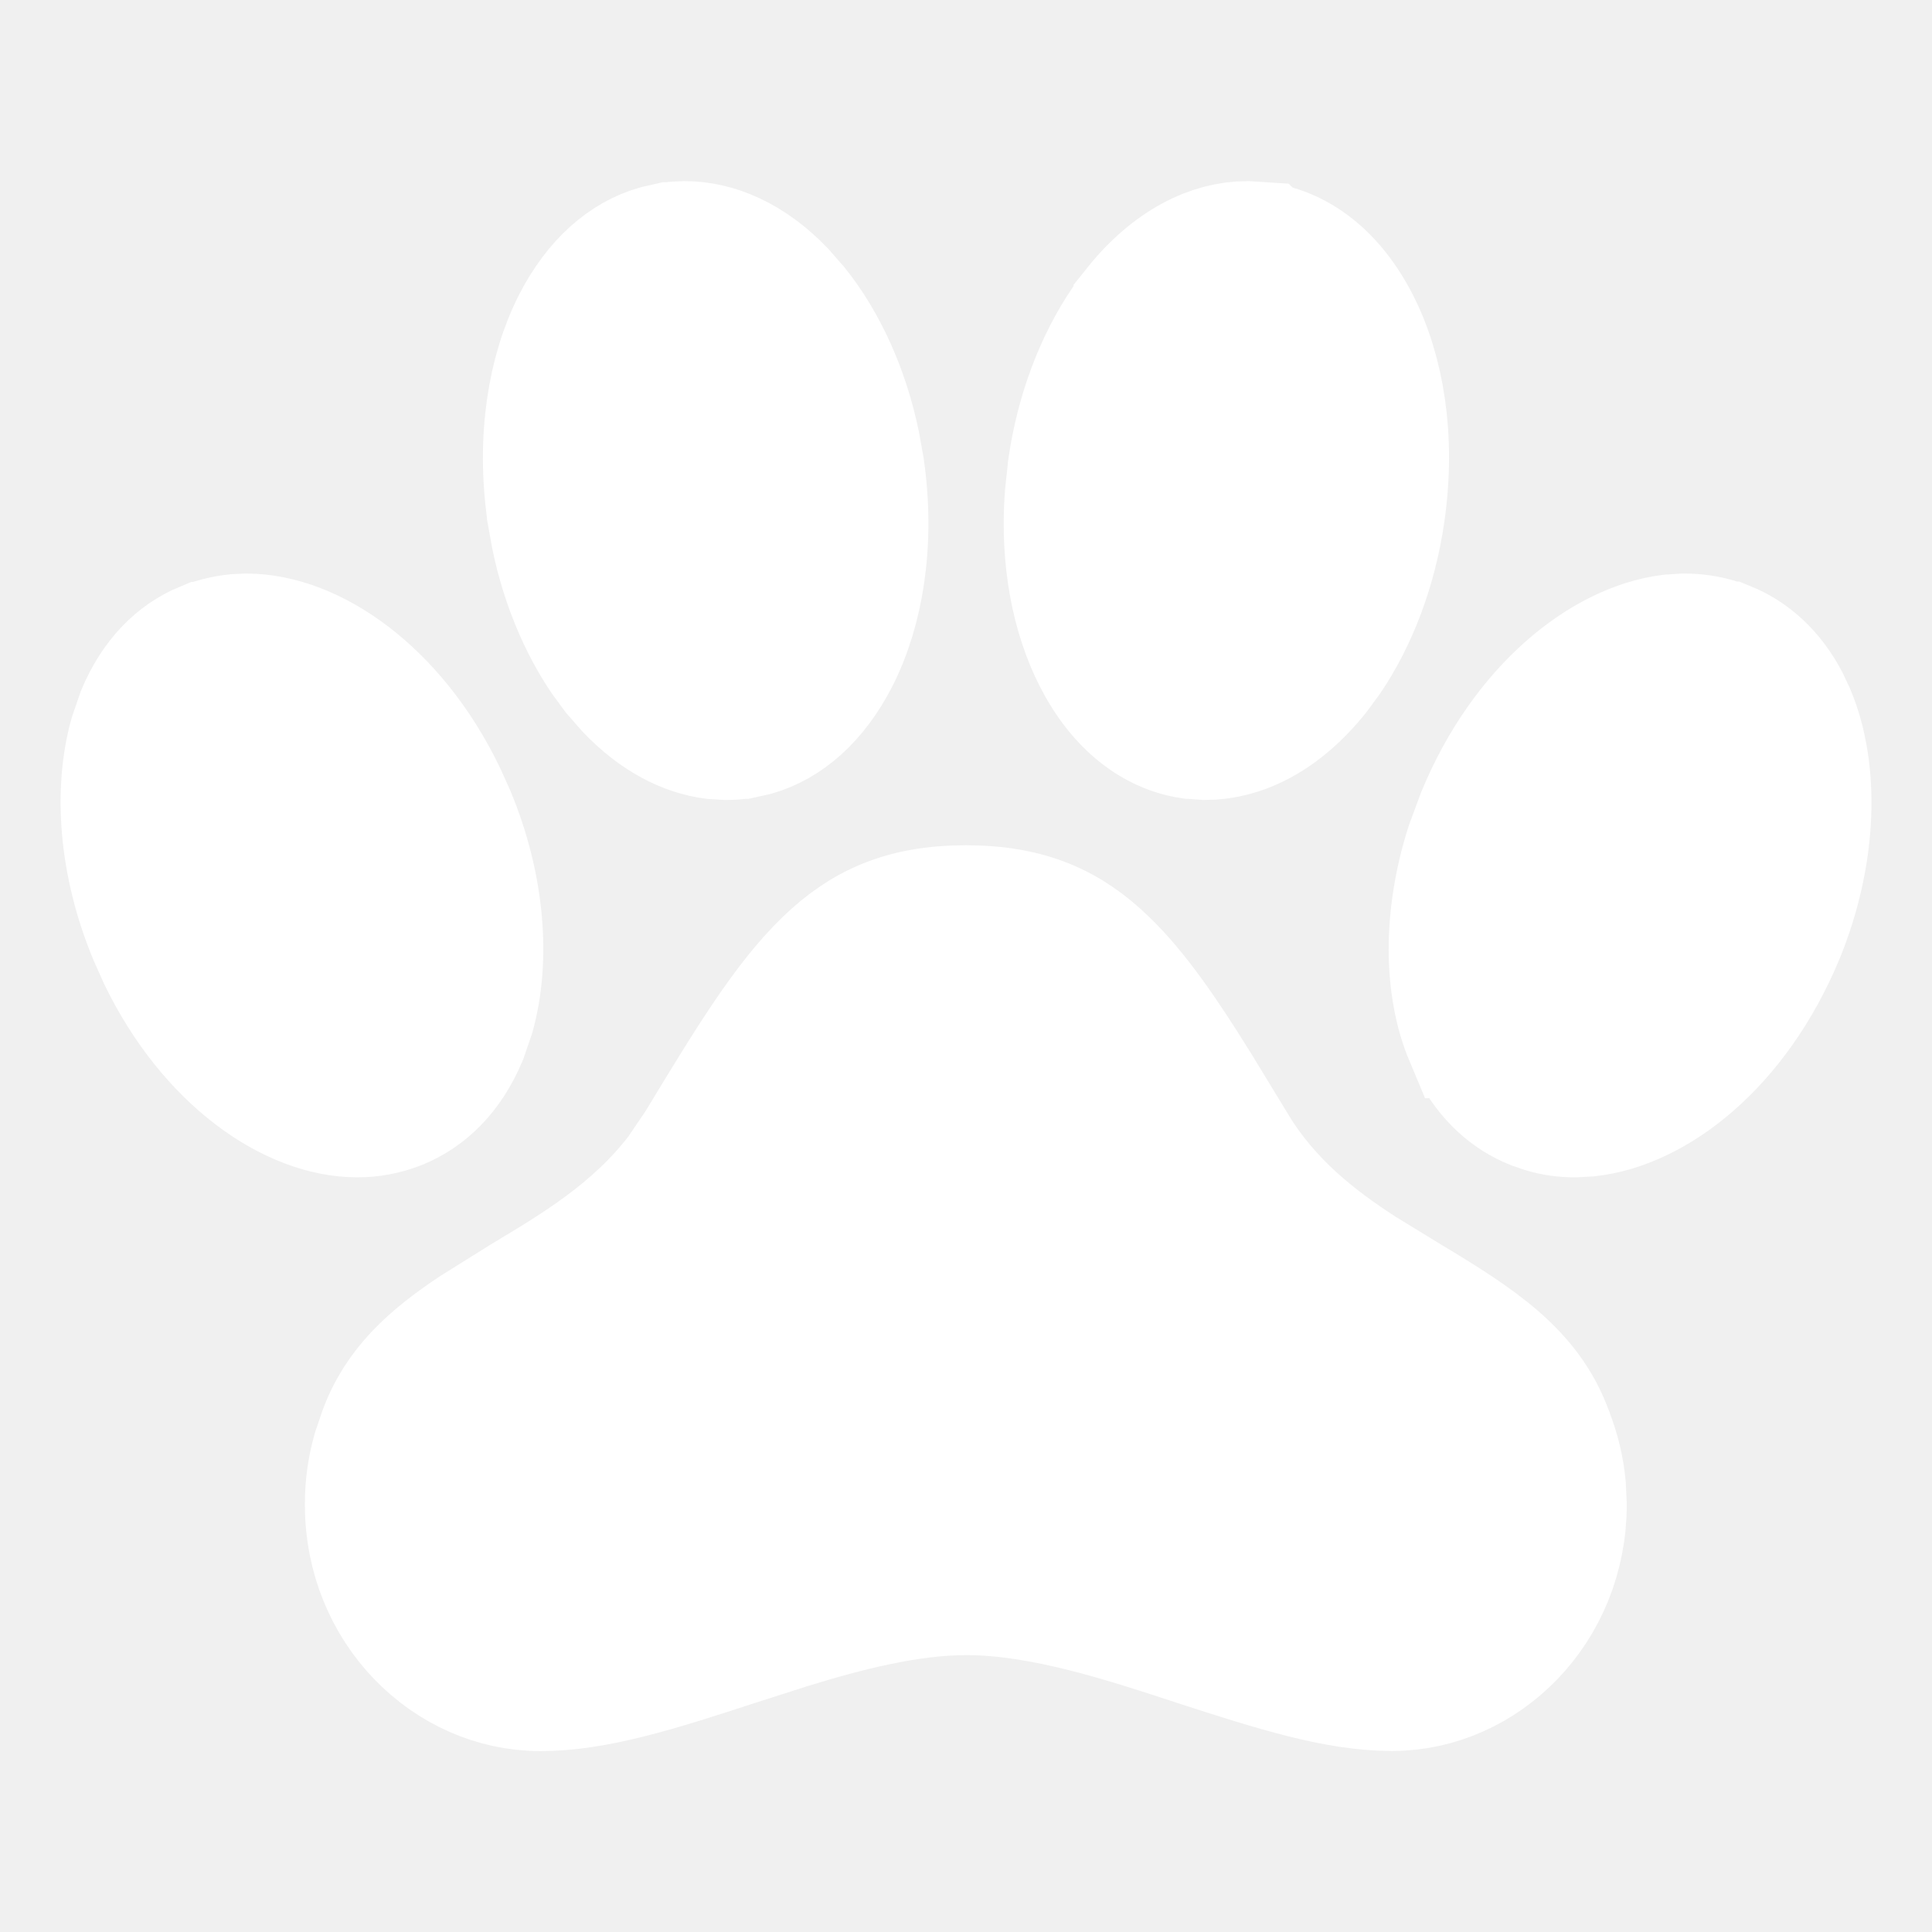
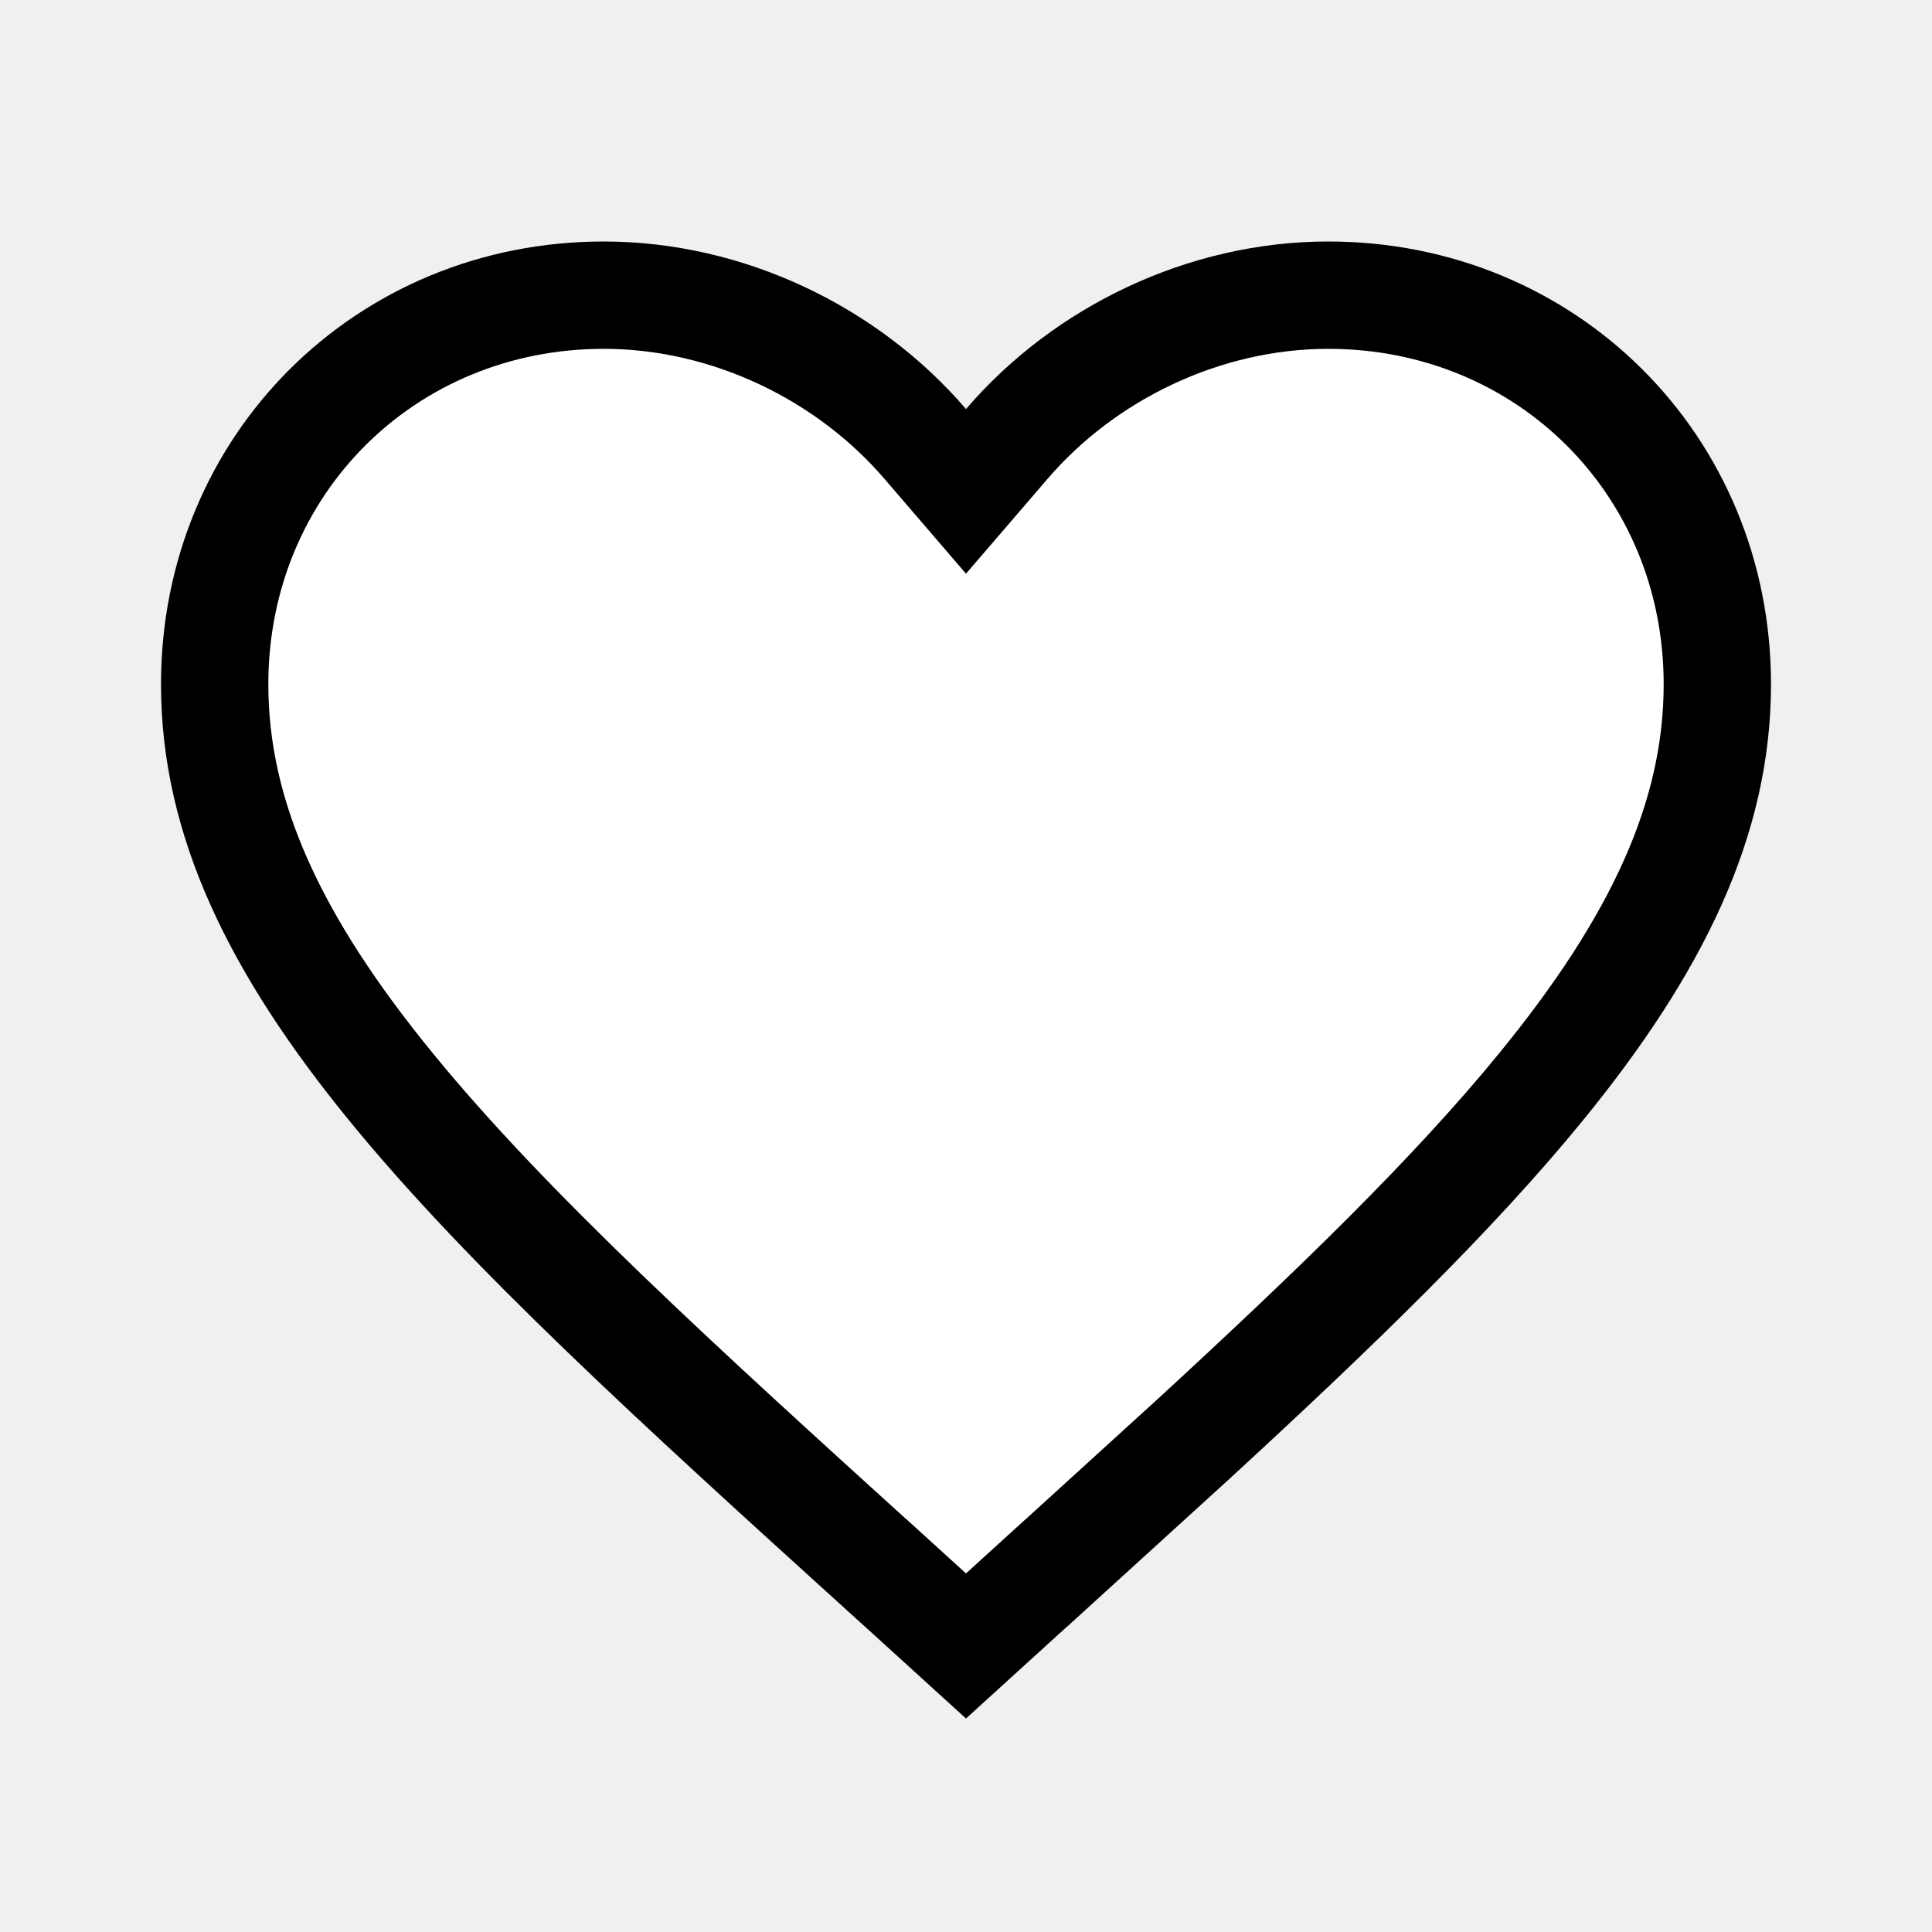
- <svg xmlns="http://www.w3.org/2000/svg" width="16" height="16" viewBox="0 0 16 16" fill="none">
-   <g id="ion:paw">
-     <path id="Vector" d="M13.955 5.25C14.045 5.25 14.134 5.263 14.22 5.288L14.304 5.316H14.306C14.509 5.398 14.686 5.555 14.813 5.796L14.864 5.905C15.062 6.378 15.051 7.072 14.769 7.758C14.388 8.668 13.718 9.183 13.155 9.244L13.044 9.25H13.043C12.954 9.251 12.865 9.238 12.78 9.213L12.696 9.184L12.693 9.183C12.488 9.101 12.312 8.945 12.186 8.705L12.135 8.595H12.134C11.961 8.183 11.949 7.6 12.14 7L12.235 6.743C12.607 5.845 13.273 5.326 13.832 5.257L13.943 5.25H13.955ZM2.042 5.25H2.043C2.588 5.251 3.27 5.709 3.686 6.566L3.766 6.743C4.016 7.344 4.056 7.95 3.929 8.41L3.865 8.596C3.737 8.9 3.54 9.09 3.307 9.184L3.305 9.185C3.194 9.228 3.076 9.251 2.957 9.25C2.412 9.25 1.729 8.791 1.314 7.934L1.235 7.757C0.985 7.157 0.945 6.55 1.072 6.091L1.136 5.904C1.262 5.603 1.456 5.413 1.684 5.319H1.688L1.695 5.316C1.778 5.283 1.865 5.263 1.953 5.254L2.042 5.25ZM5.671 2C5.932 2 6.225 2.12 6.495 2.403L6.609 2.534L6.61 2.535C6.845 2.829 7.028 3.228 7.12 3.675L7.155 3.87C7.245 4.497 7.148 5.057 6.944 5.458C6.765 5.807 6.521 6.015 6.256 6.091L6.142 6.116H6.141C6.1 6.122 6.057 6.125 6.016 6.125L5.903 6.118C5.672 6.087 5.425 5.964 5.193 5.721L5.078 5.59L4.981 5.458C4.793 5.18 4.647 4.832 4.568 4.45L4.533 4.256V4.255C4.443 3.628 4.54 3.069 4.744 2.668C4.923 2.319 5.167 2.111 5.432 2.035L5.546 2.009H5.547C5.588 2.003 5.63 2.001 5.671 2ZM10.452 2.008L10.453 2.009C10.761 2.055 11.051 2.269 11.255 2.668C11.46 3.069 11.557 3.627 11.466 4.254C11.399 4.715 11.238 5.134 11.019 5.458L10.922 5.59C10.621 5.968 10.282 6.125 9.984 6.125L9.86 6.116H9.859C9.551 6.07 9.261 5.857 9.057 5.458C8.878 5.107 8.781 4.635 8.821 4.102L8.846 3.871V3.87C8.912 3.41 9.074 2.99 9.293 2.667L9.391 2.535V2.534C9.691 2.158 10.03 2 10.328 2L10.452 2.008ZM3.025 12.46C3.024 12.308 3.045 12.156 3.087 12.01L3.136 11.866L3.14 11.854C3.277 11.479 3.546 11.234 3.92 10.986L4.328 10.731C4.745 10.48 5.239 10.191 5.609 9.705L5.759 9.484H5.76C6.191 8.771 6.491 8.28 6.83 7.953C7.135 7.659 7.469 7.5 8 7.5C8.531 7.501 8.864 7.658 9.168 7.952C9.422 8.197 9.655 8.535 9.937 8.989L10.238 9.483V9.484C10.52 9.951 10.915 10.257 11.295 10.502L11.666 10.729C12.254 11.082 12.671 11.353 12.854 11.853L12.857 11.86L12.859 11.867C12.915 12.009 12.951 12.158 12.965 12.309L12.972 12.461V12.462C12.972 13.331 12.301 14.001 11.525 14.001C11.064 14 10.557 13.839 9.912 13.63H9.913C9.338 13.442 8.636 13.207 8.003 13.207C7.529 13.207 7.014 13.34 6.543 13.485L6.09 13.63C5.445 13.841 4.934 14.002 4.475 14.002C3.697 14.001 3.025 13.332 3.025 12.464V12.46Z" fill="white" stroke="white" />
+ <svg xmlns="http://www.w3.org/2000/svg" width="18" height="18" viewBox="0 0 18 18" fill="none">
+   <g id="mdi:heart">
+     <path id="Vector" d="M12.375 2.75C14.409 2.75 16 4.334 16 6.375C16 7.624 15.441 8.8 14.355 10.129C13.537 11.13 12.448 12.184 11.137 13.391L9.752 14.652H9.751L9 15.335L8.249 14.652H8.248C6.307 12.892 4.736 11.464 3.645 10.129C2.559 8.8 2 7.624 2 6.375C2 4.334 3.591 2.75 5.625 2.75C6.779 2.75 7.894 3.29 8.62 4.136L9 4.578L9.38 4.136C10.106 3.29 11.221 2.75 12.375 2.75Z" fill="white" stroke="black" />
  </g>
</svg>
